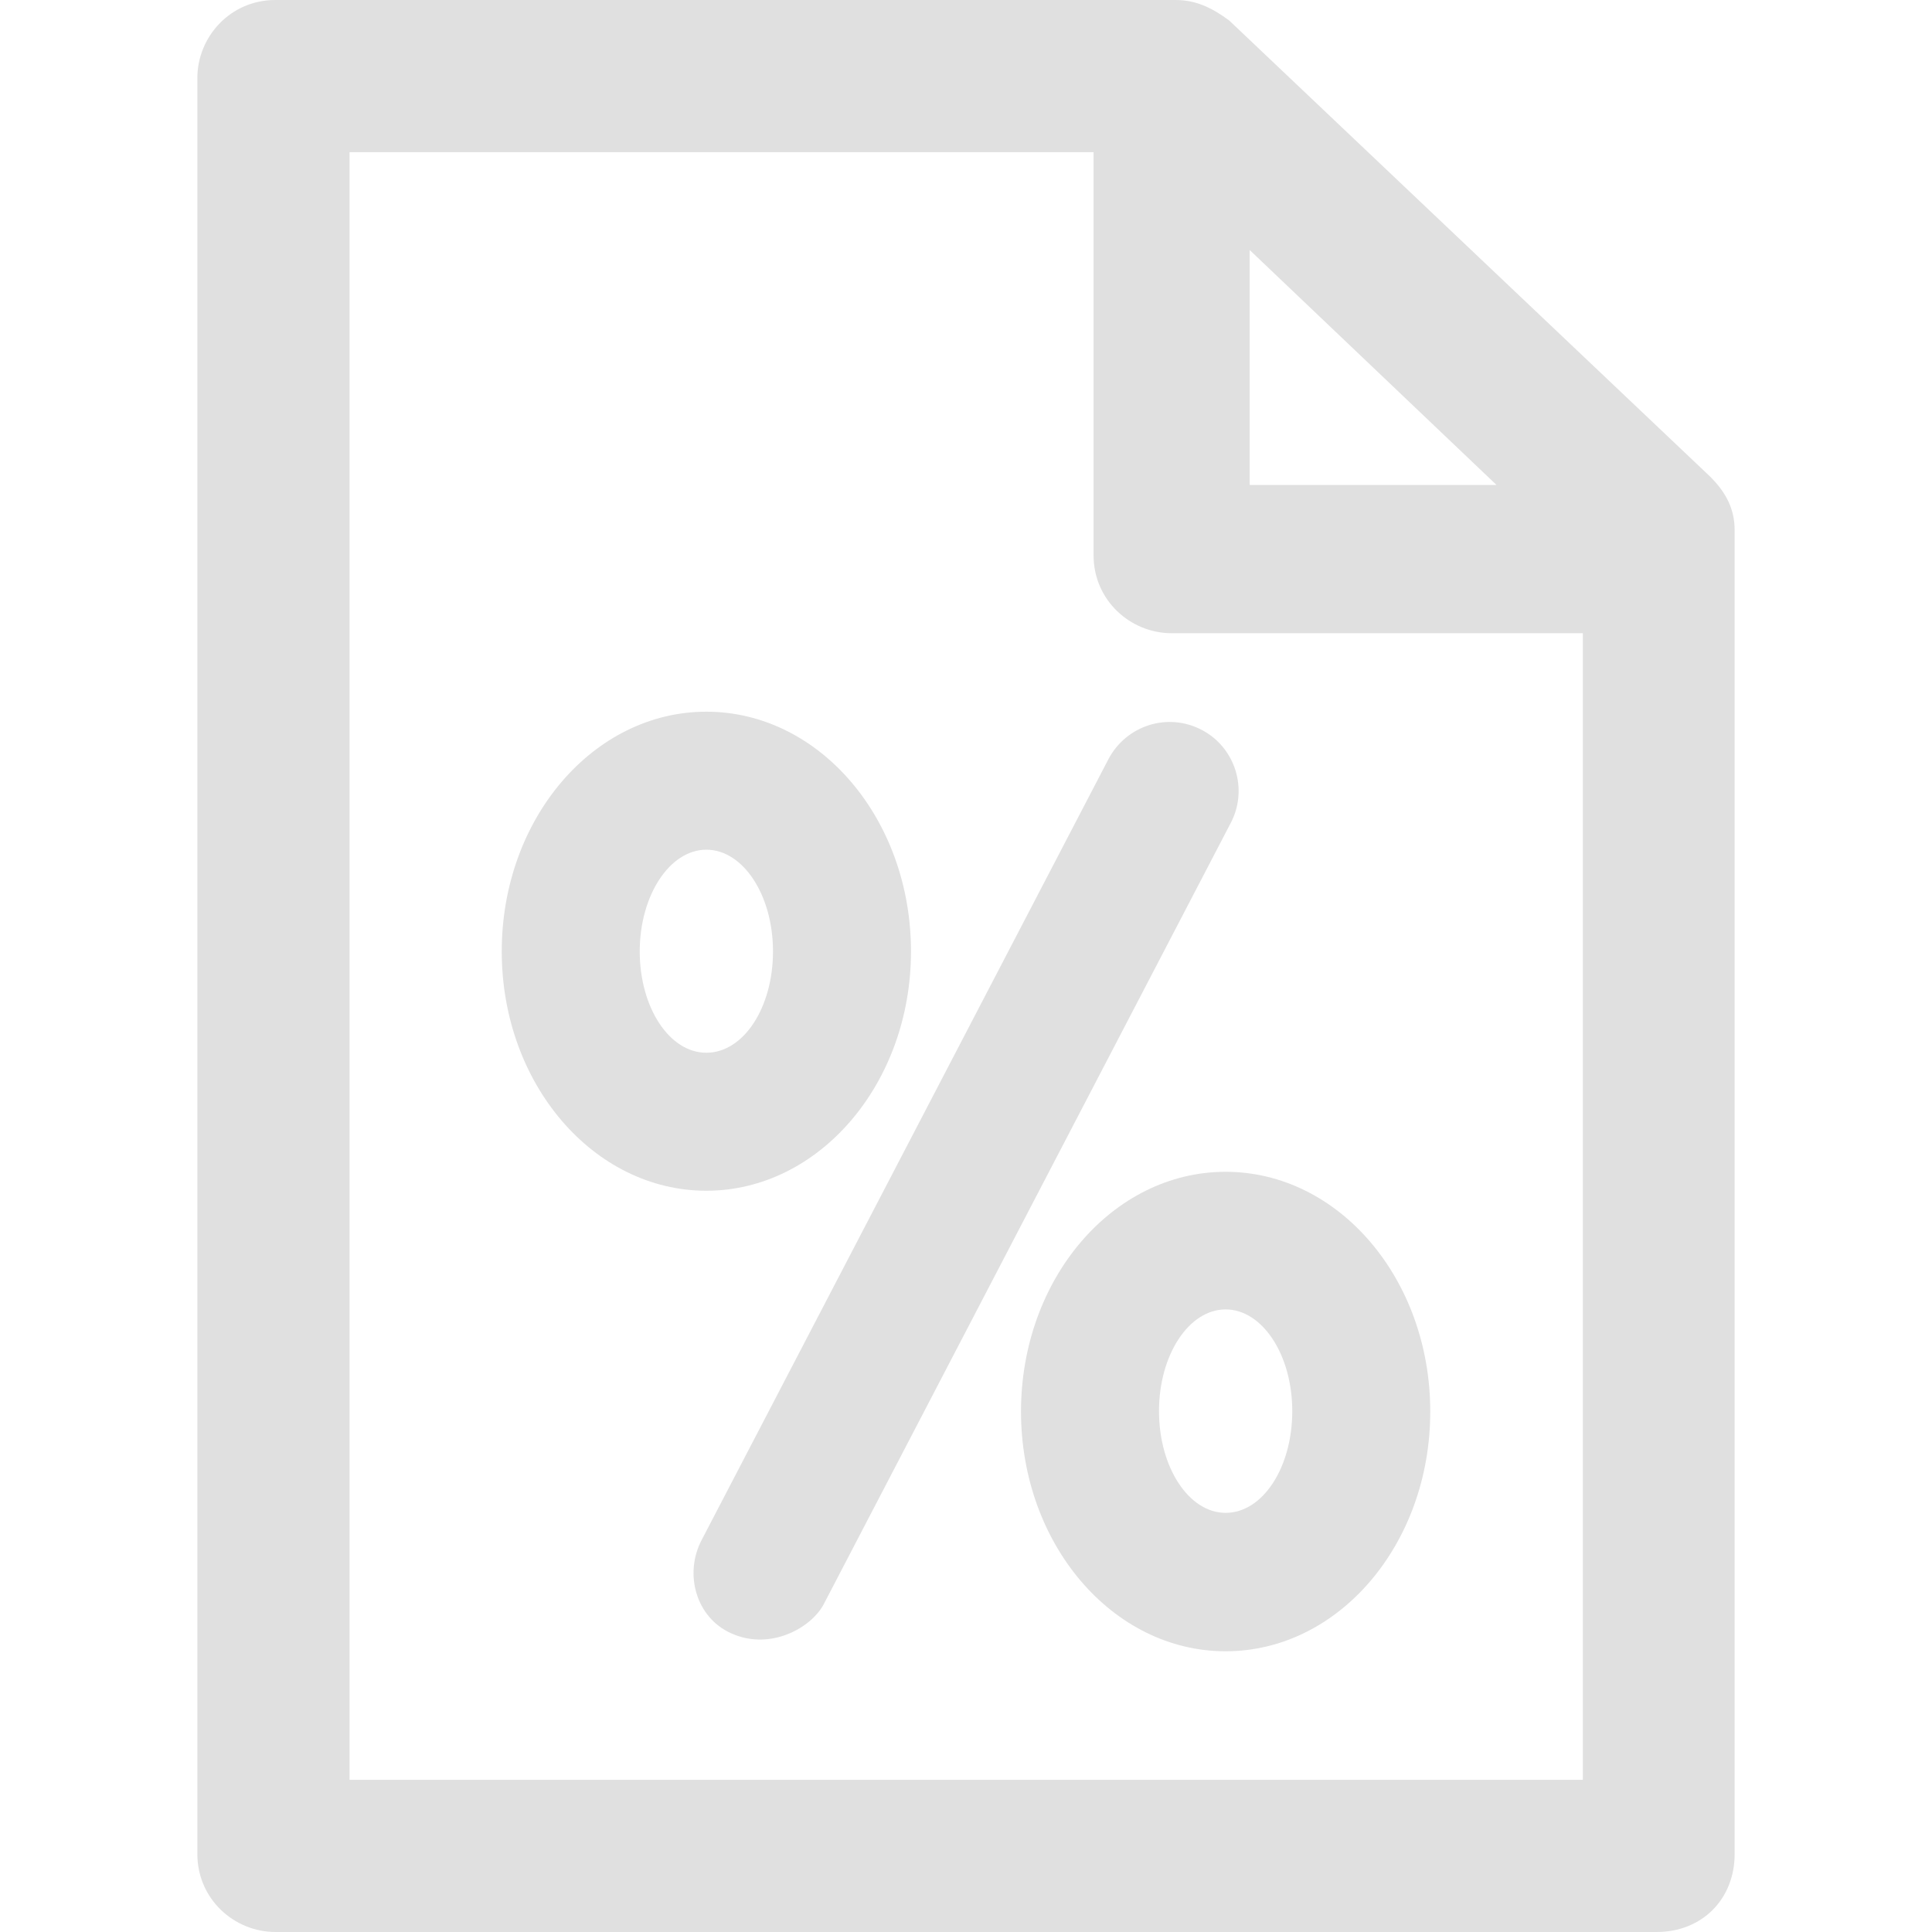
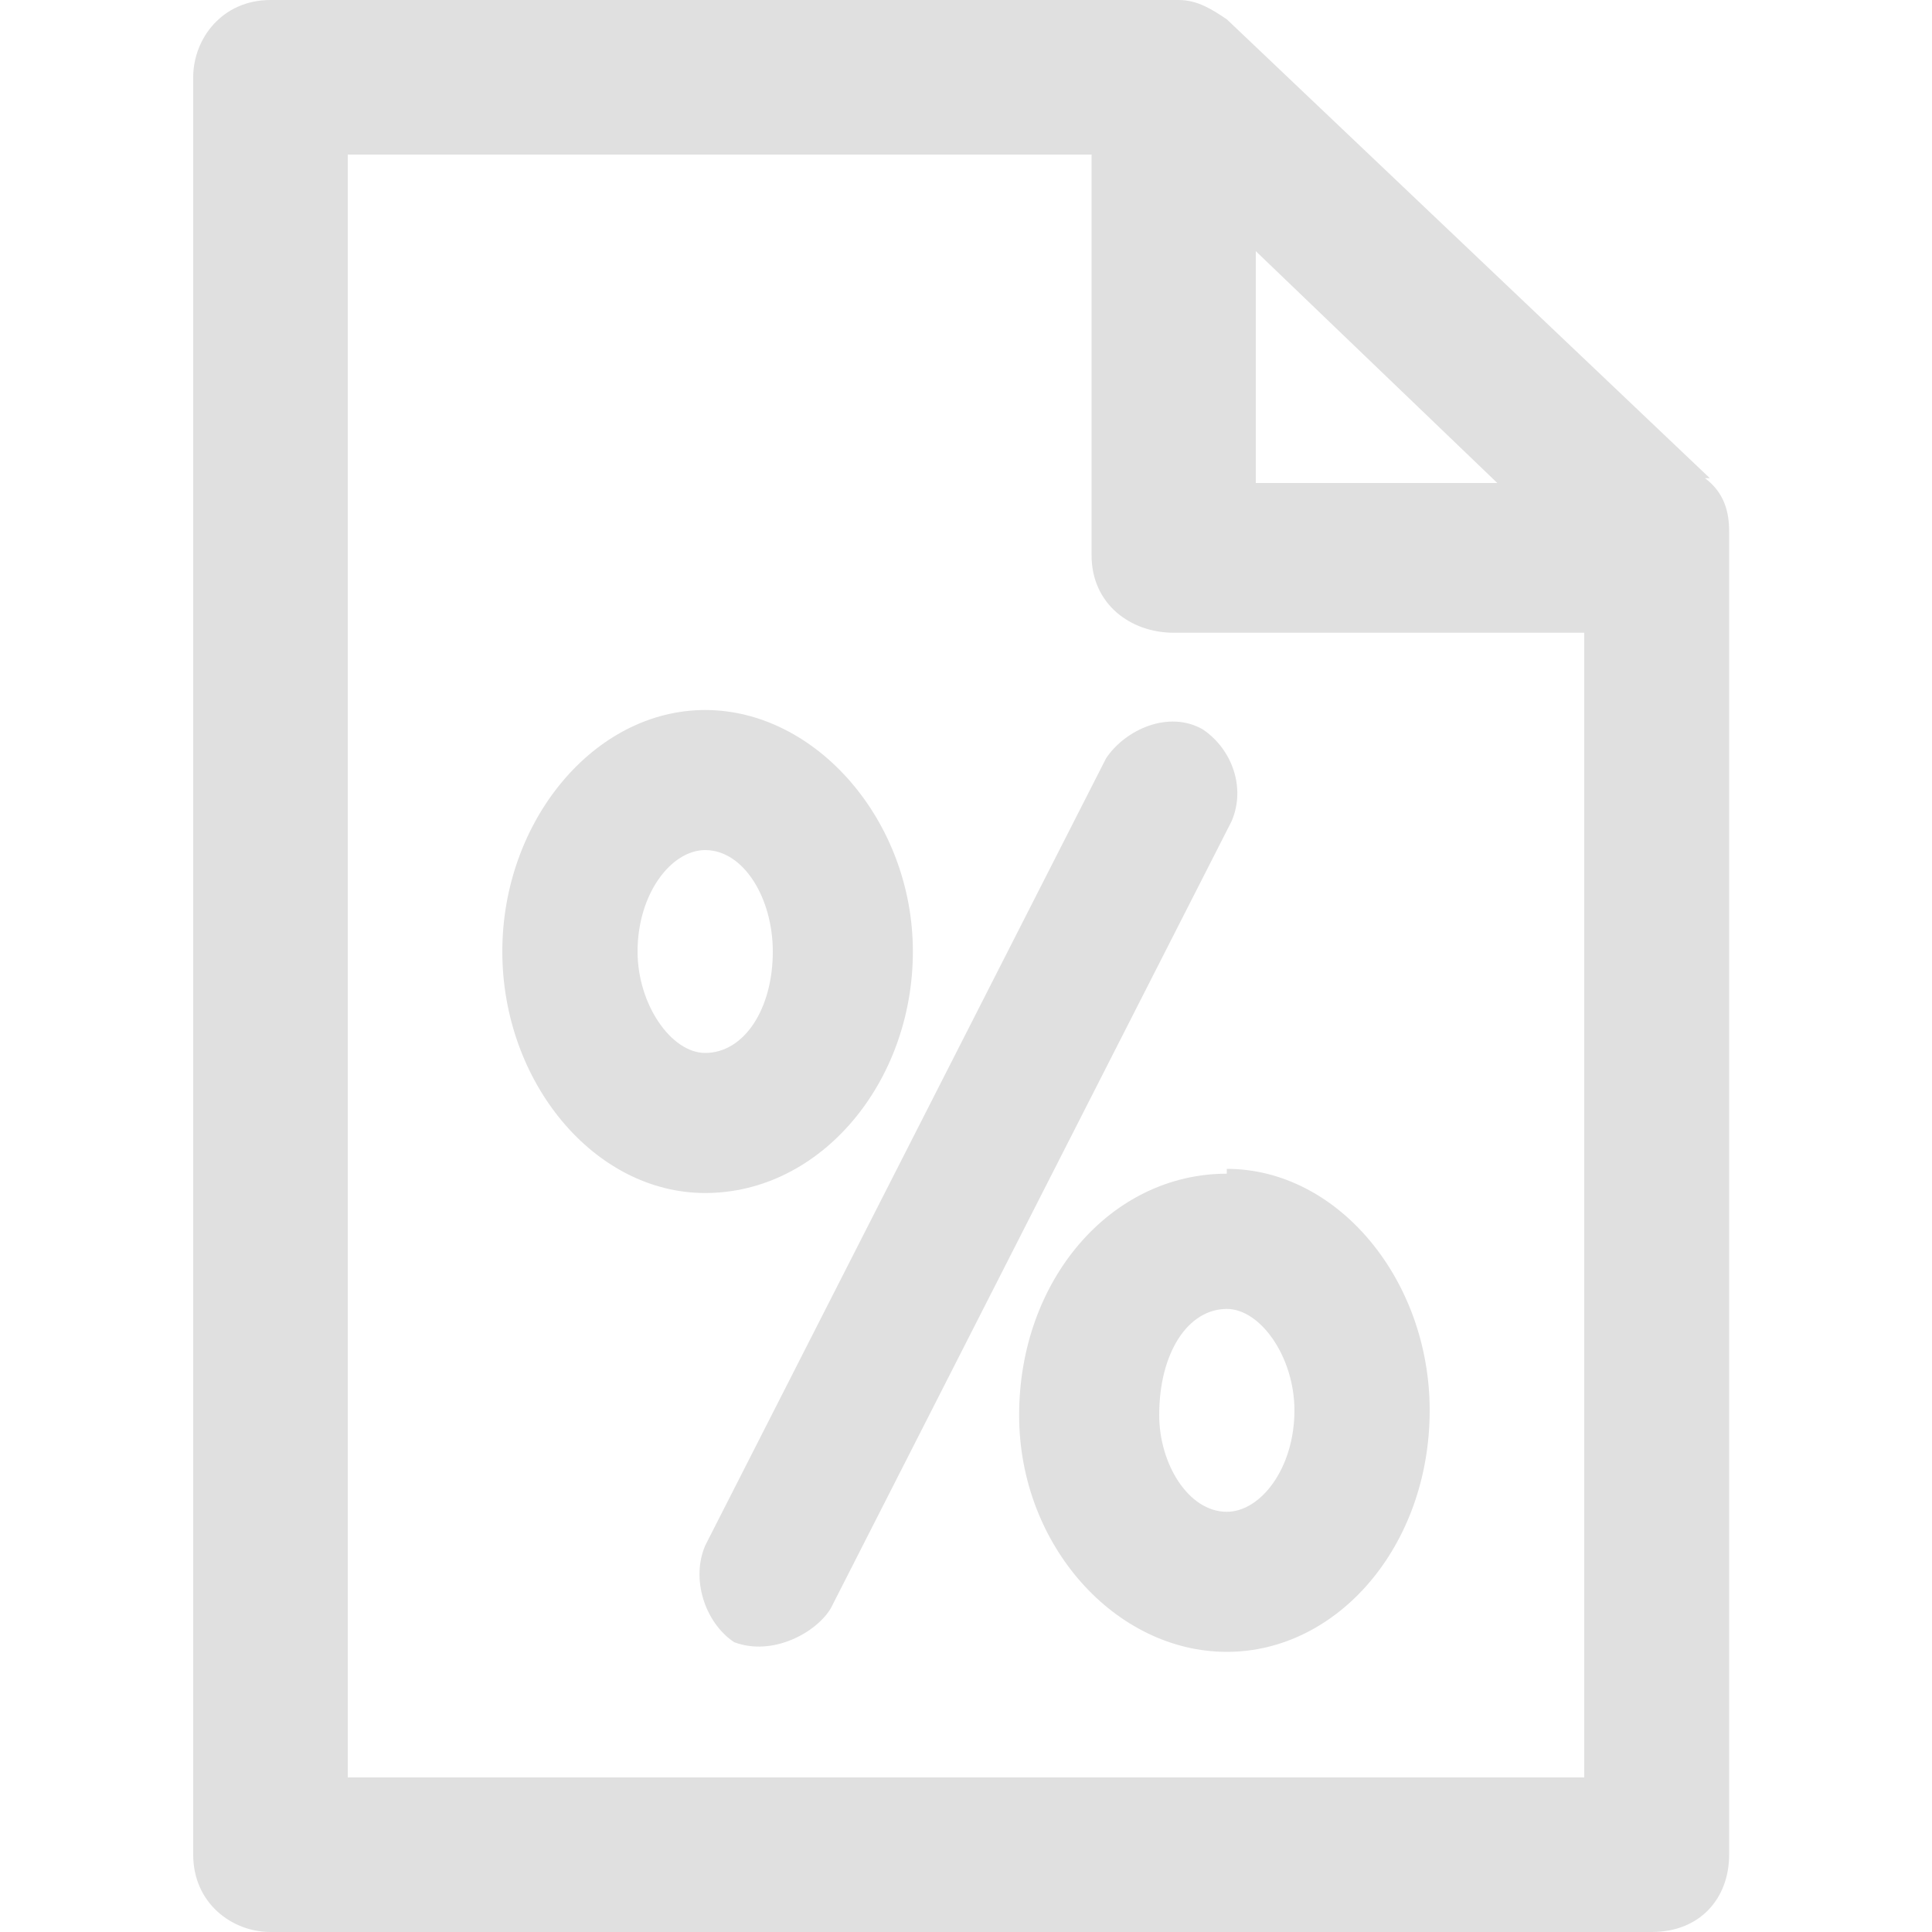
- <svg xmlns="http://www.w3.org/2000/svg" width="40" height="40" viewBox="0 0 40 40" fill="none">
-   <path d="M35.408 9.869L25.449 0.424C25.106 0.171 24.771 0 24.339 0H5.702C4.763 0 4.086 0.767 4.086 1.616V38.384C4.086 39.322 4.853 40 5.702 40H34.298C35.237 40 35.914 39.322 35.914 38.384V10.98C35.914 10.555 35.751 10.212 35.408 9.869ZM25.873 5.176L30.984 10.041H25.873V5.176ZM32.771 36.849H7.237V3.151H22.641V11.494C22.641 12.433 23.408 13.11 24.257 13.11H32.771V36.849Z" fill="#E0E0E0" />
-   <path d="M24.877 15.11C24.175 14.743 23.318 15.02 22.951 15.714L14.526 31.886C14.159 32.588 14.412 33.486 15.13 33.812C15.947 34.188 16.804 33.698 17.057 33.208L25.482 17.037C25.849 16.335 25.571 15.469 24.877 15.11Z" fill="#E0E0E0" />
-   <path d="M18.861 19.698C18.861 16.955 16.967 14.735 14.624 14.735C12.282 14.735 10.388 16.955 10.388 19.698C10.388 22.441 12.29 24.653 14.624 24.653C16.959 24.653 18.861 22.433 18.861 19.698ZM13.245 19.698C13.245 18.539 13.865 17.592 14.624 17.592C15.384 17.592 16.004 18.53 16.004 19.698C16.004 20.865 15.392 21.796 14.624 21.796C13.857 21.796 13.245 20.857 13.245 19.698Z" fill="#E0E0E0" />
-   <path d="M25.375 24.261C23.033 24.261 21.139 26.482 21.139 29.224C21.139 31.967 23.033 34.188 25.375 34.188C27.718 34.188 29.612 31.967 29.612 29.224C29.612 26.482 27.718 24.261 25.375 24.261ZM25.375 31.322C24.616 31.322 23.996 30.384 23.996 29.216C23.996 28.049 24.616 27.11 25.375 27.11C26.135 27.11 26.755 28.049 26.755 29.216C26.755 30.384 26.143 31.322 25.375 31.322Z" fill="#E0E0E0" />
+ <svg xmlns="http://www.w3.org/2000/svg" width="40" height="40" fill="none">
+   <path d="M35.4 9.9L25.4.4c-.3-.2-.6-.4-1-.4H5.6c-1 0-1.6.8-1.6 1.6v36.8c0 1 .8 1.6 1.6 1.6h28.6c1 0 1.6-.7 1.6-1.6V11c0-.4-.1-.8-.5-1.1zM26 5.2l5 4.8h-5V5.2zm6.9 31.6H7.2V3.2h15.4v8.3c0 1 .8 1.6 1.7 1.6h8.5v23.7z" fill="#E0E0E0" />
+   <path d="M24.9 15.1c-.7-.4-1.6 0-2 .6L14.6 32c-.3.7 0 1.6.6 2 .8.3 1.7-.2 2-.7L25.5 17c.3-.7 0-1.5-.6-1.9zM18.9 19.7c0-2.7-2-5-4.3-5s-4.2 2.3-4.2 5 1.9 5 4.2 5c2.4 0 4.3-2.3 4.3-5zm-5.7 0c0-1.2.7-2.1 1.4-2.1.8 0 1.4 1 1.4 2.1 0 1.2-.6 2.1-1.4 2.1-.7 0-1.4-1-1.4-2.1zM25.4 24.3c-2.4 0-4.3 2.2-4.3 5 0 2.7 2 4.9 4.3 4.9s4.2-2.2 4.2-5c0-2.7-1.9-5-4.2-5zm0 7c-.8 0-1.4-1-1.4-2 0-1.3.6-2.2 1.4-2.2.7 0 1.4 1 1.4 2.1 0 1.2-.7 2.1-1.4 2.1z" fill="#E0E0E0" />
</svg>
